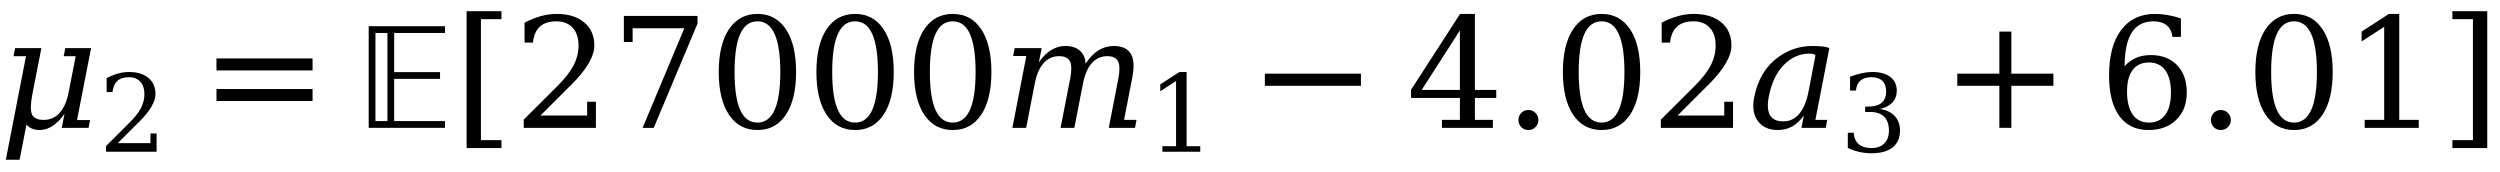
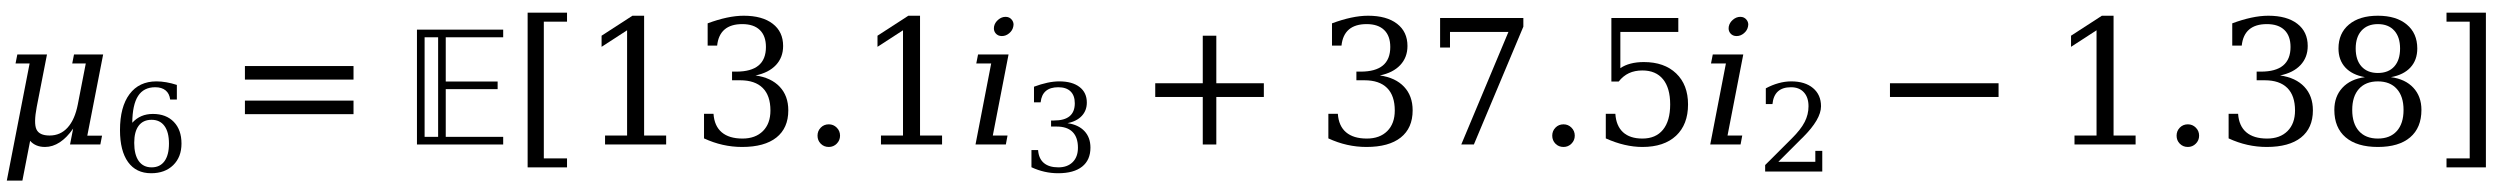
- <svg xmlns="http://www.w3.org/2000/svg" xmlns:xlink="http://www.w3.org/1999/xlink" width="325.743pt" height="22.32pt" viewBox="0 0 325.743 22.32" version="1.1">
+ <svg xmlns="http://www.w3.org/2000/svg" xmlns:xlink="http://www.w3.org/1999/xlink" width="288.196pt" height="22.32pt" viewBox="0 0 288.196 22.32" version="1.1">
  <defs>
    <style type="text/css">*{stroke-linejoin: round; stroke-linecap: butt}</style>
  </defs>
  <g id="figure_1">
    <g id="patch_1">
-       <path d="M 0 22.32  L 325.743 22.32  L 325.743 -0  L 0 -0  L 0 22.32  z " style="fill: none" />
+       <path d="M 0 22.32  L 288.196 22.32  L 288.196 -0  L 0 -0  L 0 22.32  z " style="fill: none" />
    </g>
    <g id="axes_1">
      <g id="text_1">
-         <g transform="translate(-0.128546 16.66)scale(0.2 -0.2)">
+         <g transform="translate(-0.102005 16.66)scale(0.2 -0.2)">
          <defs>
            <path id="DejaVuSerif-Italic-3bc" d="M 284 -1331  L 1125 2988  L 606 2988  L 672 3322  L 1766 3322  L 1388 1388  Q 1272 781 1378 556  Q 1484 331 1863 331  Q 2263 331 2528 625  Q 2794 919 2903 1478  L 3197 2988  L 2697 2988  L 2763 3322  L 3838 3322  L 3253 325  L 3797 325  L 3734 0  L 2616 0  L 2731 588  Q 2503 256 2239 82  Q 1975 -91 1694 -91  Q 1516 -91 1380 -34  Q 1244 22 1144 134  L 859 -1331  L 284 -1331  z " transform="scale(0.015625)" />
-             <path id="DejaVuSerif-32" d="M 819 3553  L 469 3553  L 469 4384  Q 803 4563 1142 4656  Q 1481 4750 1806 4750  Q 2534 4750 2956 4397  Q 3378 4044 3378 3438  Q 3378 2753 2422 1800  Q 2347 1728 2309 1691  L 1131 513  L 3078 513  L 3078 1088  L 3444 1088  L 3444 0  L 434 0  L 434 341  L 1850 1753  Q 2319 2222 2519 2614  Q 2719 3006 2719 3438  Q 2719 3909 2473 4175  Q 2228 4441 1797 4441  Q 1350 4441 1106 4219  Q 863 3997 819 3553  z " transform="scale(0.015625)" />
+             <path id="DejaVuSerif-36" d="M 2094 219  Q 2534 219 2771 542  Q 3009 866 3009 1472  Q 3009 2078 2771 2401  Q 2534 2725 2094 2725  Q 1647 2725 1412 2412  Q 1178 2100 1178 1509  Q 1178 888 1415 553  Q 1653 219 2094 219  z M 1075 2569  Q 1288 2803 1556 2918  Q 1825 3034 2163 3034  Q 2859 3034 3264 2615  Q 3669 2197 3669 1472  Q 3669 763 3233 336  Q 2797 -91 2069 -91  Q 1278 -91 853 498  Q 428 1088 428 2181  Q 428 3406 931 4078  Q 1434 4750 2350 4750  Q 2597 4750 2869 4703  Q 3141 4656 3425 4563  L 3425 3794  L 3072 3794  Q 3034 4109 2831 4275  Q 2628 4441 2284 4441  Q 1678 4441 1381 3981  Q 1084 3522 1075 2569  z " transform="scale(0.015625)" />
            <path id="DejaVuSerif-3d" d="M 678 2894  L 4684 2894  L 4684 2394  L 678 2394  L 678 2894  z M 678 1619  L 4684 1619  L 4684 1119  L 678 1119  L 678 1619  z " transform="scale(0.015625)" />
            <path id="STIXGeneral-Regular-1d53c" d="M 3629 0  L 448 0  L 448 4237  L 3629 4237  L 3629 3955  L 1510 3955  L 1510 2323  L 3424 2323  L 3424 2042  L 1510 2042  L 1510 282  L 3629 282  L 3629 0  z M 1229 282  L 1229 3955  L 730 3955  L 730 282  L 1229 282  z " transform="scale(0.015625)" />
            <path id="DejaVuSerif-5b" d="M 550 4863  L 2003 4863  L 2003 4531  L 1147 4531  L 1147 -513  L 2003 -513  L 2003 -844  L 550 -844  L 550 4863  z " transform="scale(0.015625)" />
+             <path id="DejaVuSerif-31" d="M 909 0  L 909 331  L 1722 331  L 1722 4213  L 781 3603  L 781 4013  L 1919 4750  L 2350 4750  L 2350 331  L 3163 331  L 3163 0  L 909 0  z " transform="scale(0.015625)" />
+             <path id="DejaVuSerif-33" d="M 622 4469  Q 988 4606 1323 4678  Q 1659 4750 1953 4750  Q 2638 4750 3022 4454  Q 3406 4159 3406 3634  Q 3406 3213 3140 2930  Q 2875 2647 2388 2547  Q 2963 2466 3280 2130  Q 3597 1794 3597 1259  Q 3597 606 3158 257  Q 2719 -91 1894 -91  Q 1528 -91 1179 -12  Q 831 66 488 225  L 488 1131  L 838 1131  Q 869 681 1141 450  Q 1413 219 1906 219  Q 2384 219 2661 495  Q 2938 772 2938 1253  Q 2938 1803 2653 2086  Q 2369 2369 1819 2369  L 1522 2369  L 1522 2688  L 1678 2688  Q 2225 2688 2498 2914  Q 2772 3141 2772 3597  Q 2772 4006 2547 4223  Q 2322 4441 1900 4441  Q 1478 4441 1245 4241  Q 1013 4041 972 3647  L 622 3647  L 622 4469  z " transform="scale(0.015625)" />
+             <path id="DejaVuSerif-2e" d="M 603 325  Q 603 500 722 622  Q 841 744 1019 744  Q 1191 744 1312 622  Q 1434 500 1434 325  Q 1434 153 1312 31  Q 1191 -91 1019 -91  Q 841 -91 722 29  Q 603 150 603 325  z " transform="scale(0.015625)" />
+             <path id="DejaVuSerif-Italic-69" d="M 1009 4353  Q 1038 4497 1163 4603  Q 1288 4709 1434 4709  Q 1578 4709 1663 4603  Q 1728 4522 1728 4422  Q 1728 4388 1719 4353  Q 1691 4206 1567 4103  Q 1444 4000 1297 4000  Q 1150 4000 1066 4103  Q 1003 4181 1003 4281  Q 1003 4316 1009 4353  z M 963 331  L 1506 331  L 1444 0  L 325 0  L 903 2988  L 353 2988  L 419 3322  L 1544 3322  L 963 331  z " transform="scale(0.015625)" />
+             <path id="DejaVuSerif-2b" d="M 2931 4013  L 2931 2259  L 4684 2259  L 4684 1753  L 2931 1753  L 2931 0  L 2431 0  L 2431 1753  L 678 1753  L 678 2259  L 2431 2259  L 2431 4013  L 2931 4013  z " transform="scale(0.015625)" />
            <path id="DejaVuSerif-37" d="M 3609 4347  L 1784 0  L 1319 0  L 3059 4153  L 903 4153  L 903 3578  L 538 3578  L 538 4666  L 3609 4666  L 3609 4347  z " transform="scale(0.015625)" />
-             <path id="DejaVuSerif-30" d="M 2034 219  Q 2513 219 2750 744  Q 2988 1269 2988 2328  Q 2988 3391 2750 3916  Q 2513 4441 2034 4441  Q 1556 4441 1318 3916  Q 1081 3391 1081 2328  Q 1081 1269 1318 744  Q 1556 219 2034 219  z M 2034 -91  Q 1275 -91 848 546  Q 422 1184 422 2328  Q 422 3475 848 4112  Q 1275 4750 2034 4750  Q 2797 4750 3222 4112  Q 3647 3475 3647 2328  Q 3647 1184 3222 546  Q 2797 -91 2034 -91  z " transform="scale(0.015625)" />
-             <path id="DejaVuSerif-Italic-6d" d="M 3503 2675  Q 3741 3041 4034 3227  Q 4328 3413 4672 3413  Q 5194 3413 5388 3088  Q 5503 2894 5503 2578  Q 5503 2372 5453 2113  L 5106 331  L 5625 331  L 5563 0  L 4469 0  L 4866 2047  Q 4913 2291 4913 2466  Q 4913 2659 4856 2772  Q 4750 2988 4403 2988  Q 4019 2988 3761 2697  Q 3503 2406 3394 1850  L 3034 0  L 2459 0  L 2863 2069  Q 2906 2303 2906 2472  Q 2906 2666 2850 2775  Q 2741 2988 2394 2988  Q 2009 2988 1751 2697  Q 1494 2406 1384 1850  L 1025 0  L 450 0  L 1031 2994  L 481 2994  L 544 3322  L 1669 3322  L 1556 2731  Q 1778 3063 2059 3238  Q 2341 3413 2653 3413  Q 3041 3413 3262 3220  Q 3484 3028 3503 2675  z " transform="scale(0.015625)" />
-             <path id="DejaVuSerif-31" d="M 909 0  L 909 331  L 1722 331  L 1722 4213  L 781 3603  L 781 4013  L 1919 4750  L 2350 4750  L 2350 331  L 3163 331  L 3163 0  L 909 0  z " transform="scale(0.015625)" />
+             <path id="DejaVuSerif-35" d="M 3219 4666  L 3219 4153  L 1081 4153  L 1081 2816  Q 1244 2928 1461 2984  Q 1678 3041 1947 3041  Q 2703 3041 3140 2622  Q 3578 2203 3578 1478  Q 3578 738 3136 323  Q 2694 -91 1894 -91  Q 1572 -91 1234 -12  Q 897 66 544 225  L 544 1131  L 897 1131  Q 925 688 1179 453  Q 1434 219 1894 219  Q 2388 219 2653 544  Q 2919 869 2919 1478  Q 2919 2084 2655 2407  Q 2391 2731 1894 2731  Q 1613 2731 1398 2631  Q 1184 2531 1019 2322  L 750 2322  L 750 4666  L 3219 4666  z " transform="scale(0.015625)" />
+             <path id="DejaVuSerif-32" d="M 819 3553  L 469 3553  L 469 4384  Q 803 4563 1142 4656  Q 1481 4750 1806 4750  Q 2534 4750 2956 4397  Q 3378 4044 3378 3438  Q 3378 2753 2422 1800  Q 2347 1728 2309 1691  L 1131 513  L 3078 513  L 3078 1088  L 3444 1088  L 3444 0  L 434 0  L 434 341  L 1850 1753  Q 2319 2222 2519 2614  Q 2719 3006 2719 3438  Q 2719 3909 2473 4175  Q 2228 4441 1797 4441  Q 1350 4441 1106 4219  Q 863 3997 819 3553  z " transform="scale(0.015625)" />
            <path id="DejaVuSerif-2212" d="M 678 2259  L 4684 2259  L 4684 1753  L 678 1753  L 678 2259  z " transform="scale(0.015625)" />
-             <path id="DejaVuSerif-34" d="M 2234 1581  L 2234 4063  L 641 1581  L 2234 1581  z M 3609 0  L 1484 0  L 1484 331  L 2234 331  L 2234 1247  L 197 1247  L 197 1588  L 2241 4750  L 2859 4750  L 2859 1581  L 3750 1581  L 3750 1247  L 2859 1247  L 2859 331  L 3609 331  L 3609 0  z " transform="scale(0.015625)" />
-             <path id="DejaVuSerif-2e" d="M 603 325  Q 603 500 722 622  Q 841 744 1019 744  Q 1191 744 1312 622  Q 1434 500 1434 325  Q 1434 153 1312 31  Q 1191 -91 1019 -91  Q 841 -91 722 29  Q 603 150 603 325  z " transform="scale(0.015625)" />
-             <path id="DejaVuSerif-Italic-61" d="M 2325 519  Q 1909 -91 1238 -91  Q 688 -91 409 281  Q 216 544 216 919  Q 216 1078 250 1256  Q 463 2359 1231 2928  Q 1884 3413 2675 3413  Q 3206 3413 3388 3322  L 2806 331  L 3300 331  L 3238 0  L 2225 0  L 2325 519  z M 822 938  Q 822 269 1469 269  Q 1863 269 2130 583  Q 2397 897 2516 1497  L 2806 3003  L 2806 3003  Q 2806 3094 2556 3094  Q 1956 3094 1491 2625  Q 1028 2153 863 1297  Q 822 1097 822 938  z " transform="scale(0.015625)" />
-             <path id="DejaVuSerif-33" d="M 622 4469  Q 988 4606 1323 4678  Q 1659 4750 1953 4750  Q 2638 4750 3022 4454  Q 3406 4159 3406 3634  Q 3406 3213 3140 2930  Q 2875 2647 2388 2547  Q 2963 2466 3280 2130  Q 3597 1794 3597 1259  Q 3597 606 3158 257  Q 2719 -91 1894 -91  Q 1528 -91 1179 -12  Q 831 66 488 225  L 488 1131  L 838 1131  Q 869 681 1141 450  Q 1413 219 1906 219  Q 2384 219 2661 495  Q 2938 772 2938 1253  Q 2938 1803 2653 2086  Q 2369 2369 1819 2369  L 1522 2369  L 1522 2688  L 1678 2688  Q 2225 2688 2498 2914  Q 2772 3141 2772 3597  Q 2772 4006 2547 4223  Q 2322 4441 1900 4441  Q 1478 4441 1245 4241  Q 1013 4041 972 3647  L 622 3647  L 622 4469  z " transform="scale(0.015625)" />
-             <path id="DejaVuSerif-2b" d="M 2931 4013  L 2931 2259  L 4684 2259  L 4684 1753  L 2931 1753  L 2931 0  L 2431 0  L 2431 1753  L 678 1753  L 678 2259  L 2431 2259  L 2431 4013  L 2931 4013  z " transform="scale(0.015625)" />
-             <path id="DejaVuSerif-36" d="M 2094 219  Q 2534 219 2771 542  Q 3009 866 3009 1472  Q 3009 2078 2771 2401  Q 2534 2725 2094 2725  Q 1647 2725 1412 2412  Q 1178 2100 1178 1509  Q 1178 888 1415 553  Q 1653 219 2094 219  z M 1075 2569  Q 1288 2803 1556 2918  Q 1825 3034 2163 3034  Q 2859 3034 3264 2615  Q 3669 2197 3669 1472  Q 3669 763 3233 336  Q 2797 -91 2069 -91  Q 1278 -91 853 498  Q 428 1088 428 2181  Q 428 3406 931 4078  Q 1434 4750 2350 4750  Q 2597 4750 2869 4703  Q 3141 4656 3425 4563  L 3425 3794  L 3072 3794  Q 3034 4109 2831 4275  Q 2628 4441 2284 4441  Q 1678 4441 1381 3981  Q 1084 3522 1075 2569  z " transform="scale(0.015625)" />
+             <path id="DejaVuSerif-38" d="M 2981 1275  Q 2981 1775 2732 2051  Q 2484 2328 2034 2328  Q 1584 2328 1336 2051  Q 1088 1775 1088 1275  Q 1088 772 1336 495  Q 1584 219 2034 219  Q 2484 219 2732 495  Q 2981 772 2981 1275  z M 2853 3541  Q 2853 3966 2637 4203  Q 2422 4441 2034 4441  Q 1650 4441 1433 4203  Q 1216 3966 1216 3541  Q 1216 3113 1433 2875  Q 1650 2638 2034 2638  Q 2422 2638 2637 2875  Q 2853 3113 2853 3541  z M 2516 2484  Q 3047 2413 3344 2092  Q 3641 1772 3641 1275  Q 3641 619 3225 264  Q 2809 -91 2034 -91  Q 1263 -91 845 264  Q 428 619 428 1275  Q 428 1772 725 2092  Q 1022 2413 1556 2484  Q 1084 2569 832 2842  Q 581 3116 581 3541  Q 581 4103 968 4426  Q 1356 4750 2034 4750  Q 2713 4750 3100 4426  Q 3488 4103 3488 3541  Q 3488 3116 3236 2842  Q 2984 2569 2516 2484  z " transform="scale(0.015625)" />
            <path id="DejaVuSerif-5d" d="M 1947 4863  L 1947 -844  L 494 -844  L 494 -513  L 1350 -513  L 1350 4531  L 494 4531  L 494 4863  L 1947 4863  z " transform="scale(0.015625)" />
          </defs>
          <use xlink:href="#DejaVuSerif-Italic-3bc" transform="translate(0 0.015625)" />
-           <use xlink:href="#DejaVuSerif-32" transform="translate(64.99023 -15.55625)scale(0.7)" />
+           <use xlink:href="#DejaVuSerif-36" transform="translate(64.99023 -15.55625)scale(0.7)" />
          <use xlink:href="#DejaVuSerif-3d" transform="translate(131.0865 0.015625)" />
          <use xlink:href="#STIXGeneral-Regular-1d53c" transform="translate(233.8404 0.015625)" />
          <use xlink:href="#DejaVuSerif-5b" transform="translate(296.0404 0.015625)" />
-           <use xlink:href="#DejaVuSerif-32" transform="translate(335.0541 0.015625)" />
-           <use xlink:href="#DejaVuSerif-37" transform="translate(398.6771 0.015625)" />
-           <use xlink:href="#DejaVuSerif-30" transform="translate(462.3002 0.015625)" />
-           <use xlink:href="#DejaVuSerif-30" transform="translate(525.9232 0.015625)" />
-           <use xlink:href="#DejaVuSerif-30" transform="translate(589.5463 0.015625)" />
-           <use xlink:href="#DejaVuSerif-Italic-6d" transform="translate(653.1693 0.015625)" />
-           <use xlink:href="#DejaVuSerif-31" transform="translate(747.9936 -15.55625)scale(0.7)" />
-           <use xlink:href="#DejaVuSerif-2212" transform="translate(814.0898 0.015625)" />
-           <use xlink:href="#DejaVuSerif-34" transform="translate(916.8437 0.015625)" />
-           <use xlink:href="#DejaVuSerif-2e" transform="translate(980.4668 0.015625)" />
-           <use xlink:href="#DejaVuSerif-30" transform="translate(1012.254 0.015625)" />
-           <use xlink:href="#DejaVuSerif-32" transform="translate(1075.877 0.015625)" />
-           <use xlink:href="#DejaVuSerif-Italic-61" transform="translate(1139.5 0.015625)" />
-           <use xlink:href="#DejaVuSerif-33" transform="translate(1199.119 -15.55625)scale(0.7)" />
-           <use xlink:href="#DejaVuSerif-2b" transform="translate(1265.215 0.015625)" />
-           <use xlink:href="#DejaVuSerif-36" transform="translate(1367.969 0.015625)" />
-           <use xlink:href="#DejaVuSerif-2e" transform="translate(1431.592 0.015625)" />
-           <use xlink:href="#DejaVuSerif-30" transform="translate(1463.379 0.015625)" />
-           <use xlink:href="#DejaVuSerif-31" transform="translate(1527.003 0.015625)" />
-           <use xlink:href="#DejaVuSerif-5d" transform="translate(1590.626 0.015625)" />
+           <use xlink:href="#DejaVuSerif-31" transform="translate(335.0541 0.015625)" />
+           <use xlink:href="#DejaVuSerif-33" transform="translate(398.6771 0.015625)" />
+           <use xlink:href="#DejaVuSerif-2e" transform="translate(462.3002 0.015625)" />
+           <use xlink:href="#DejaVuSerif-31" transform="translate(494.0873 0.015625)" />
+           <use xlink:href="#DejaVuSerif-Italic-69" transform="translate(557.7103 0.015625)" />
+           <use xlink:href="#DejaVuSerif-33" transform="translate(589.6928 -15.55625)scale(0.7)" />
+           <use xlink:href="#DejaVuSerif-2b" transform="translate(655.7891 0.015625)" />
+           <use xlink:href="#DejaVuSerif-33" transform="translate(758.543 0.015625)" />
+           <use xlink:href="#DejaVuSerif-37" transform="translate(822.166 0.015625)" />
+           <use xlink:href="#DejaVuSerif-2e" transform="translate(885.7891 0.015625)" />
+           <use xlink:href="#DejaVuSerif-35" transform="translate(917.5762 0.015625)" />
+           <use xlink:href="#DejaVuSerif-Italic-69" transform="translate(981.1992 0.015625)" />
+           <use xlink:href="#DejaVuSerif-32" transform="translate(1013.182 -15.55625)scale(0.7)" />
+           <use xlink:href="#DejaVuSerif-2212" transform="translate(1079.278 0.015625)" />
+           <use xlink:href="#DejaVuSerif-31" transform="translate(1182.032 0.015625)" />
+           <use xlink:href="#DejaVuSerif-2e" transform="translate(1245.655 0.015625)" />
+           <use xlink:href="#DejaVuSerif-33" transform="translate(1277.442 0.015625)" />
+           <use xlink:href="#DejaVuSerif-38" transform="translate(1339.315 0.015625)" />
+           <use xlink:href="#DejaVuSerif-5d" transform="translate(1402.938 0.015625)" />
        </g>
      </g>
    </g>
  </g>
</svg>
